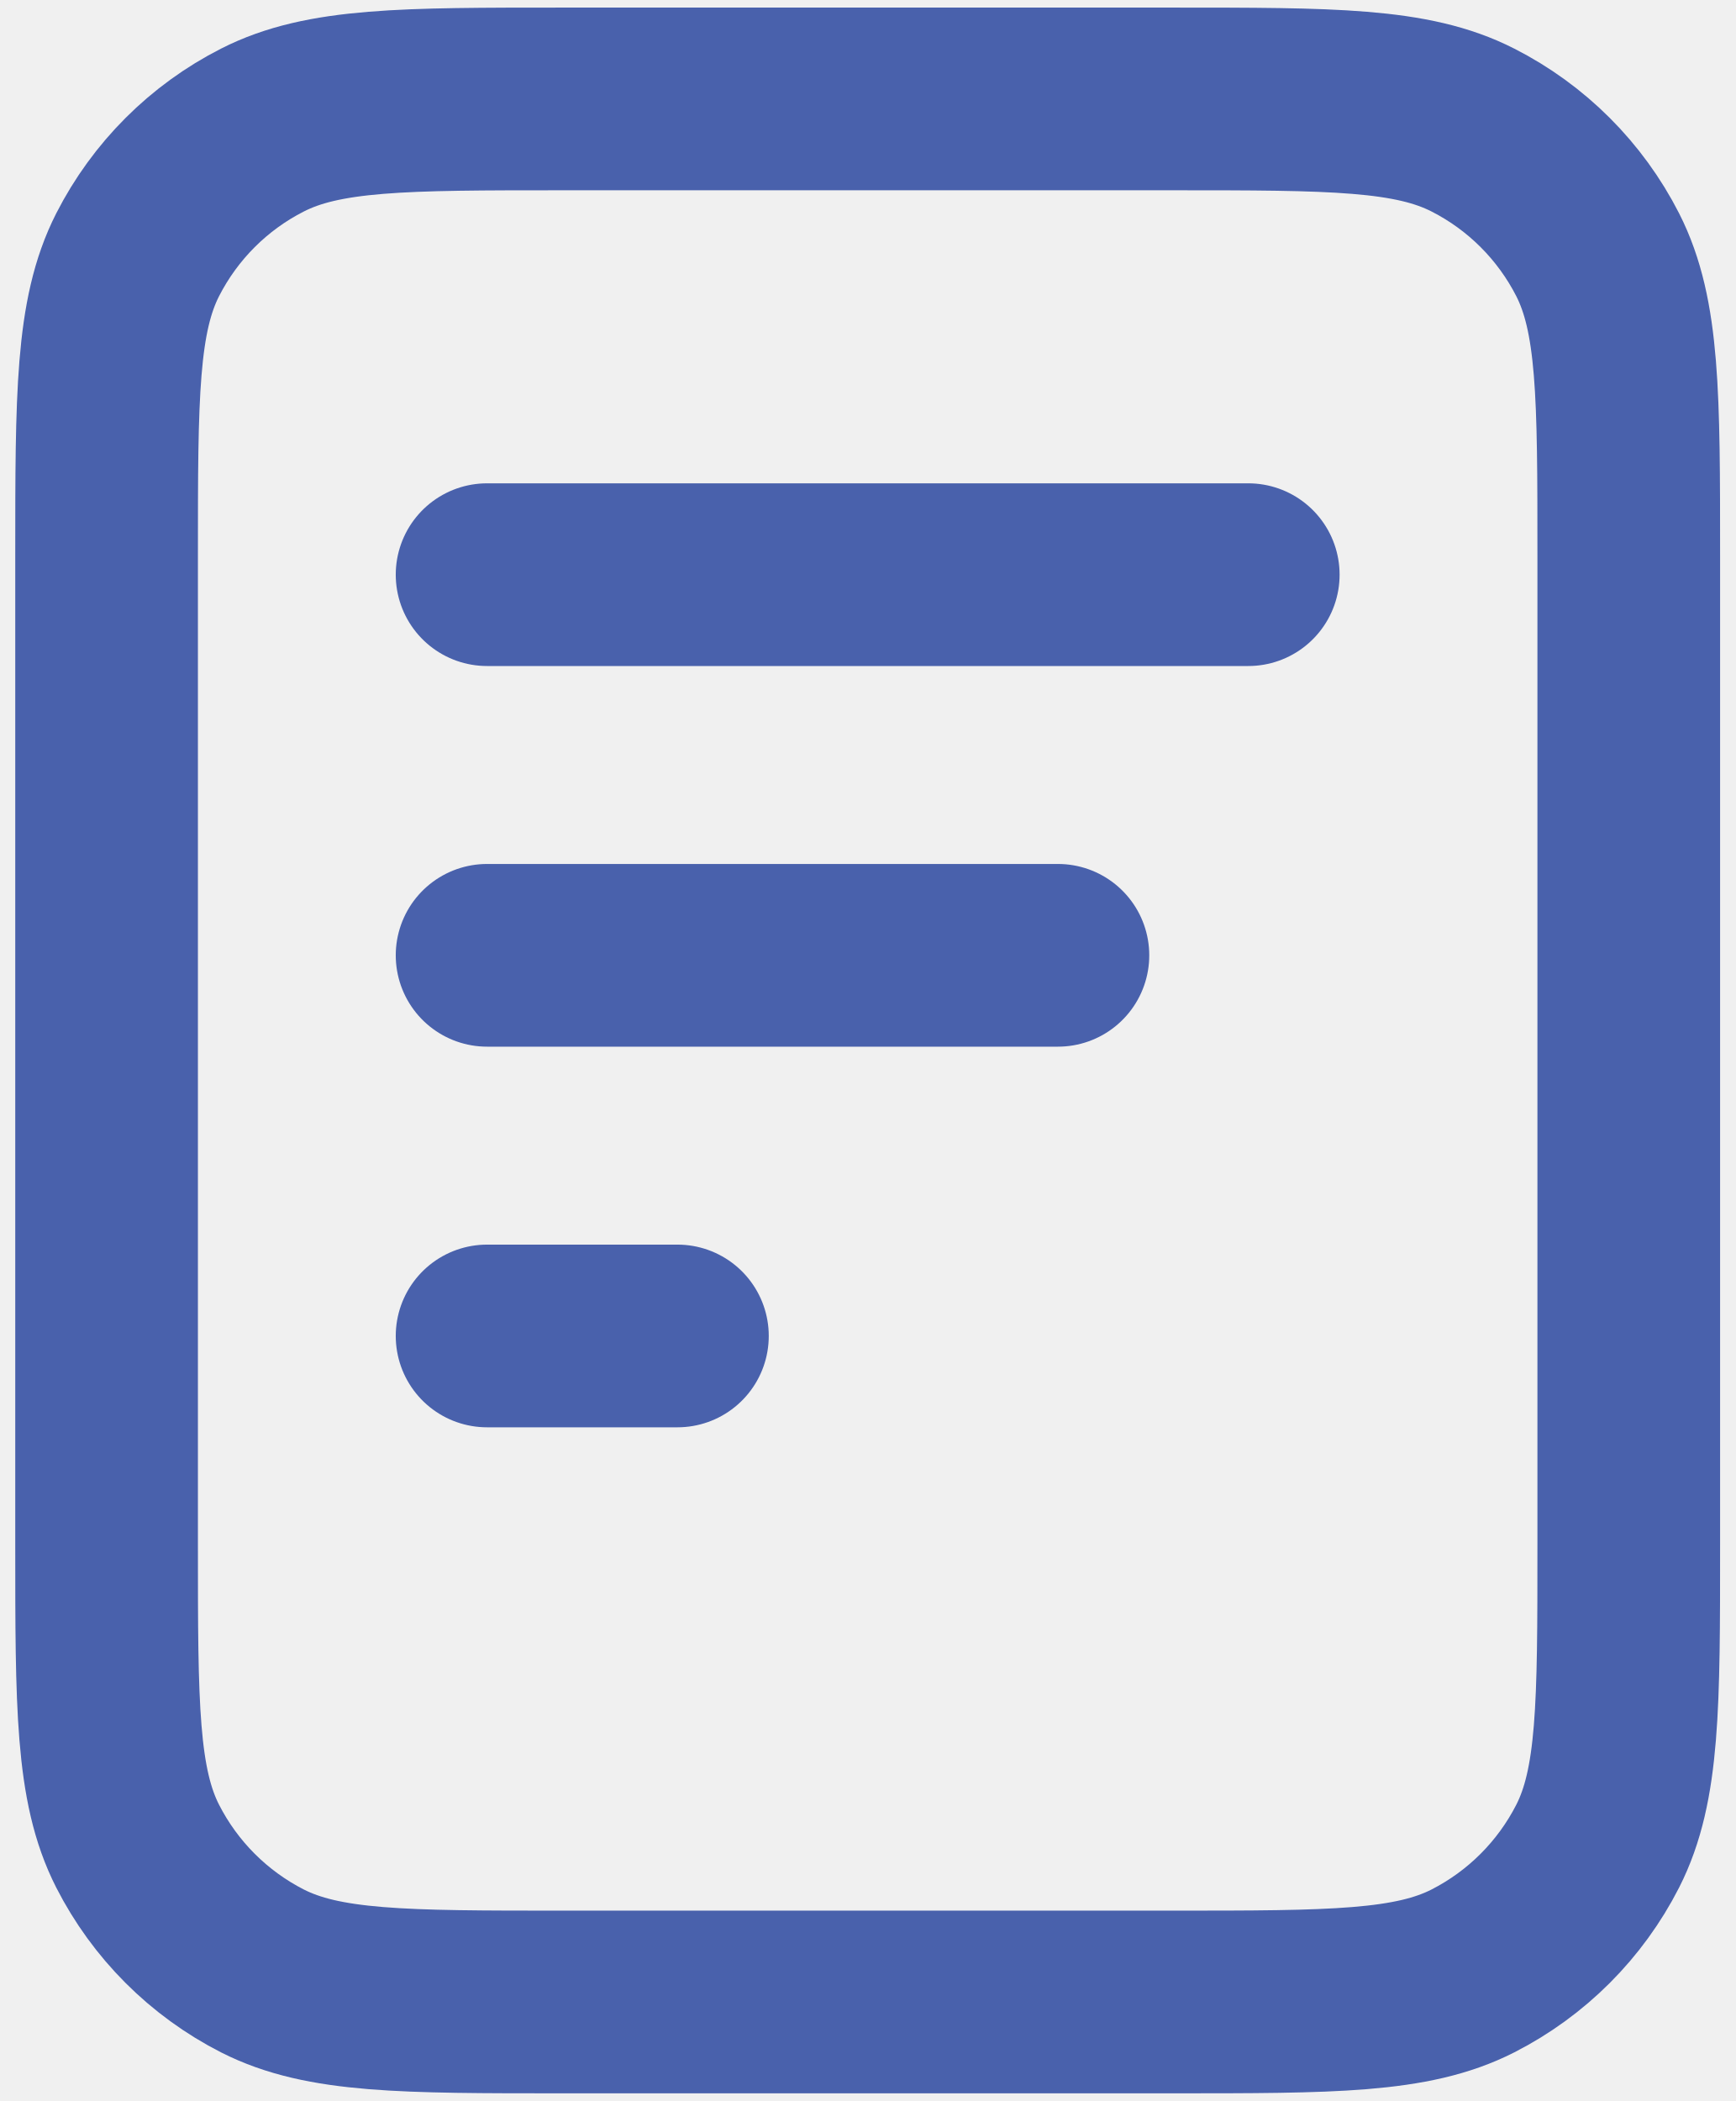
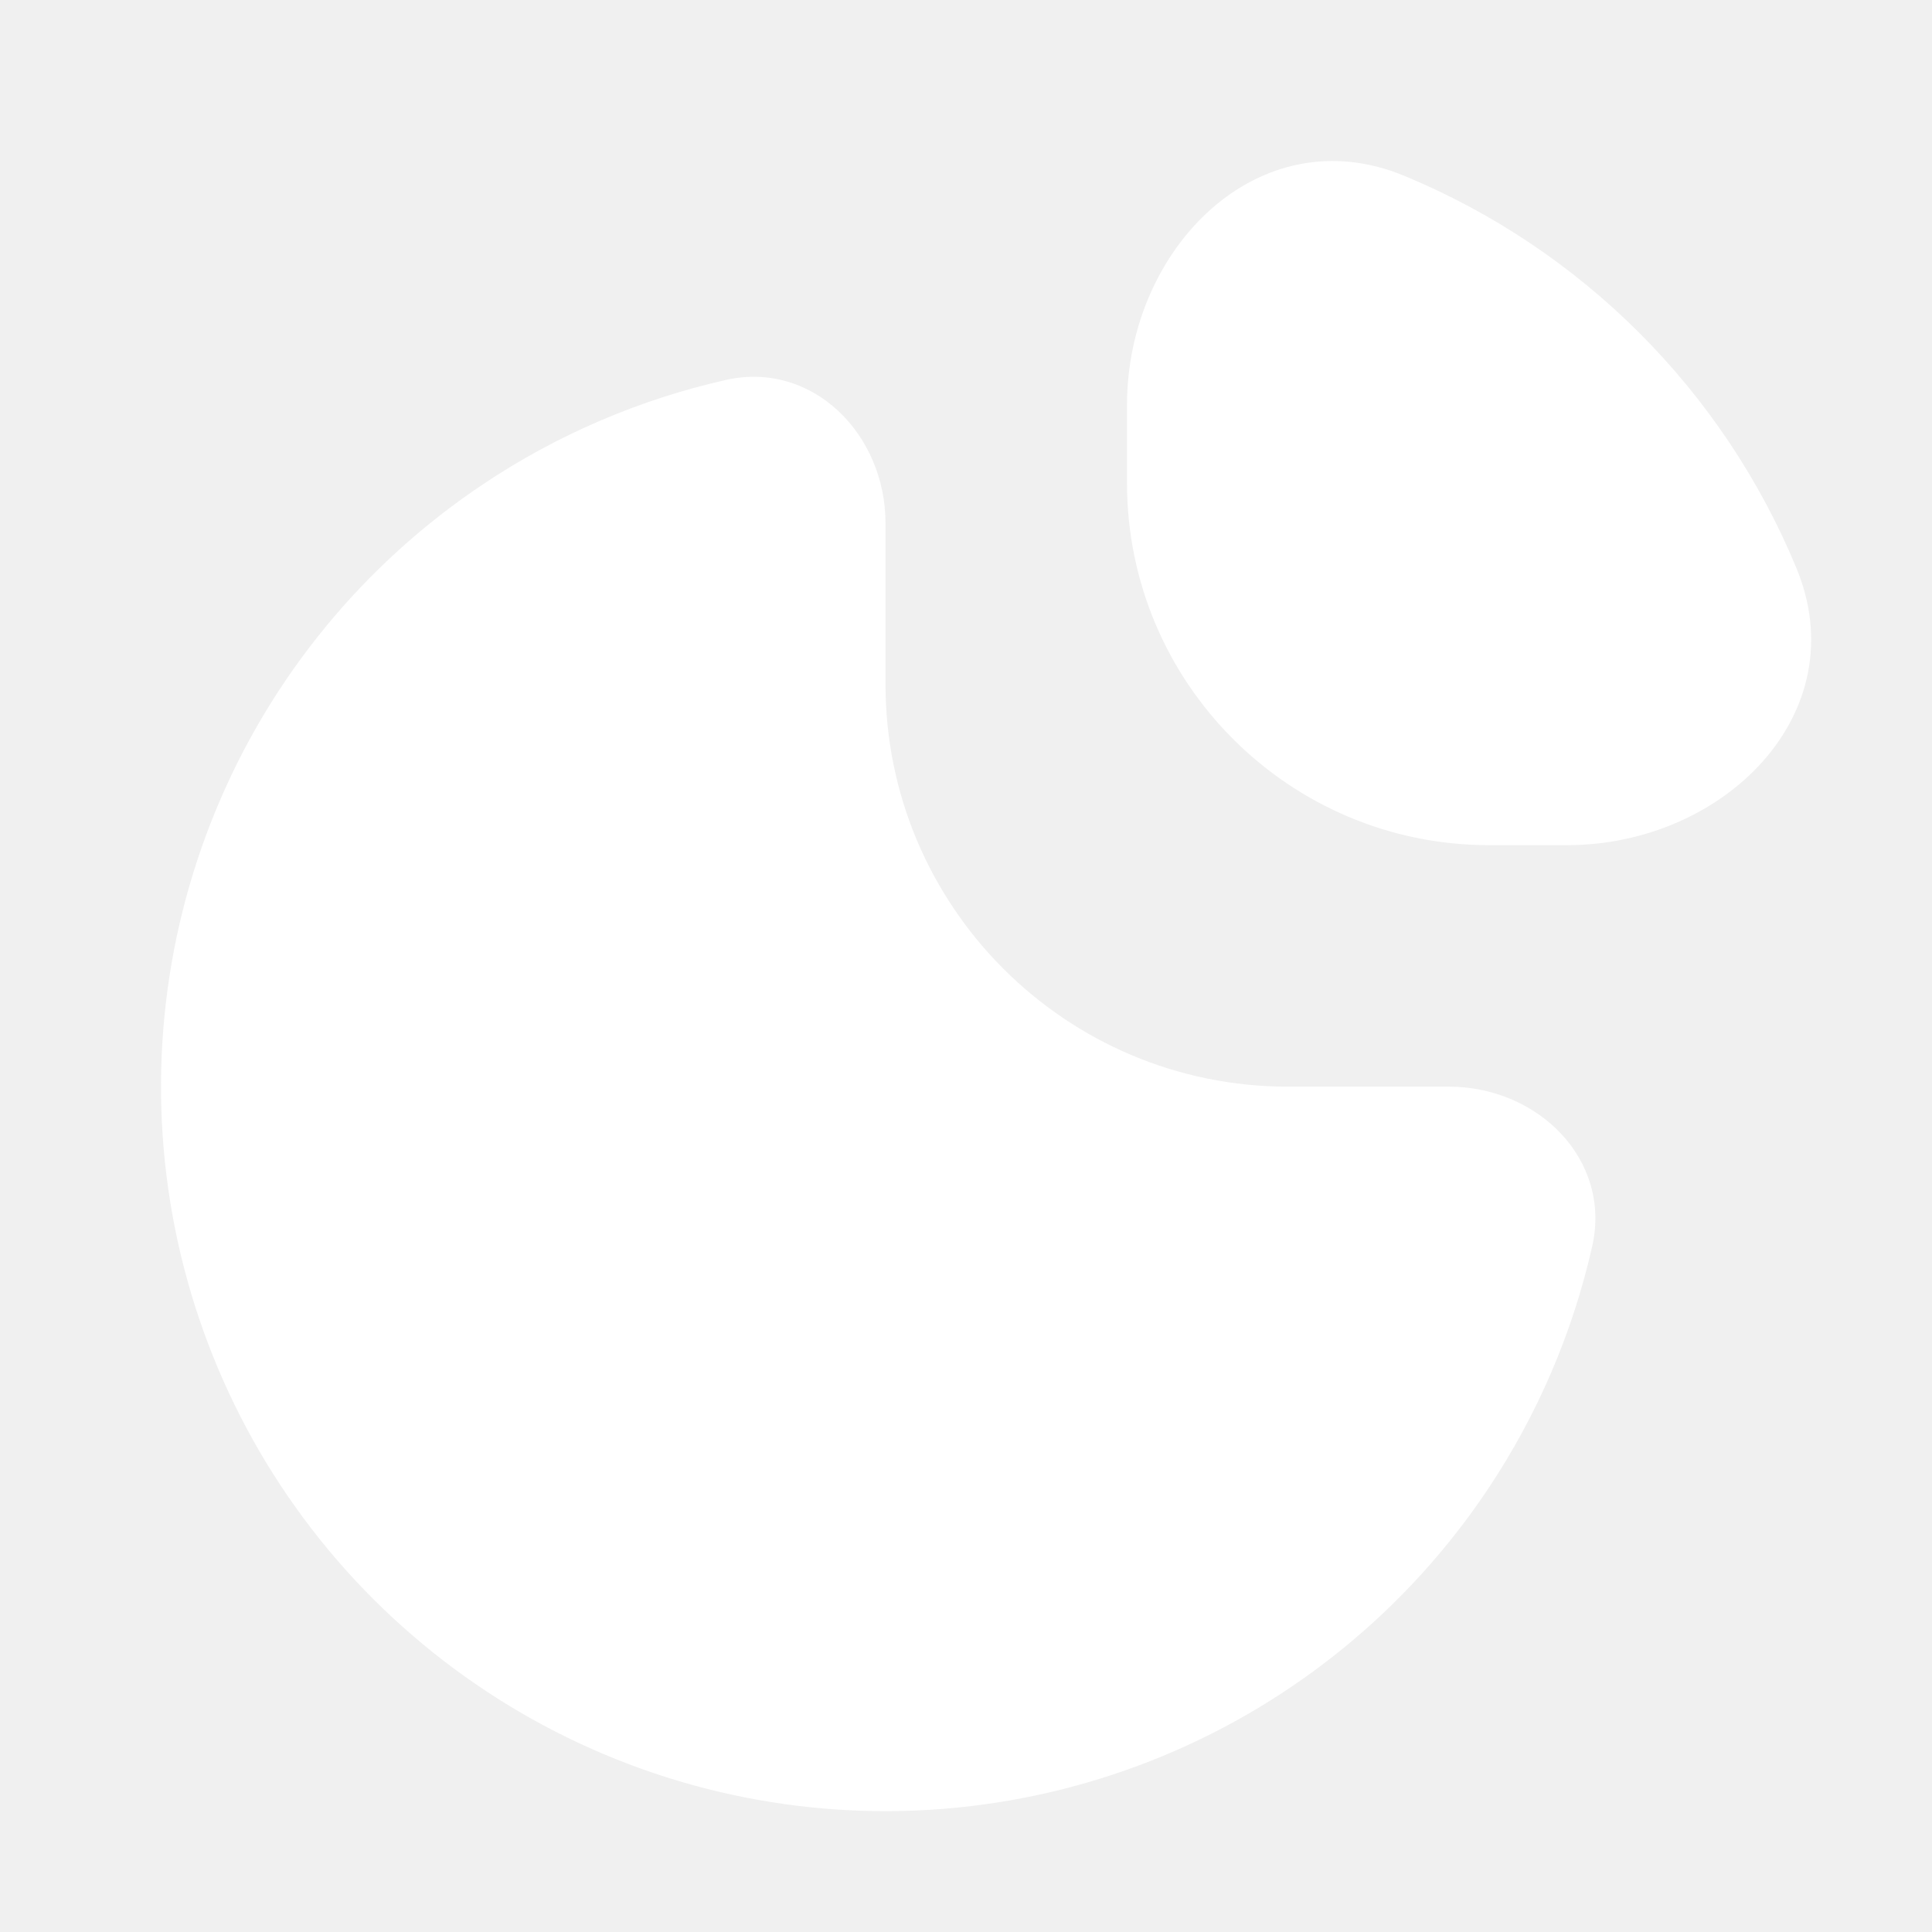
- <svg xmlns="http://www.w3.org/2000/svg" width="19" height="23" viewBox="0 0 19 23" fill="none">
-   <path d="M11.583 10.458H5.333M7.417 14.625H5.333M13.667 6.291H5.333M17.833 6.083V16.916C17.833 18.666 17.833 19.542 17.493 20.21C17.193 20.798 16.715 21.276 16.127 21.576C15.459 21.916 14.584 21.916 12.833 21.916H6.167C4.417 21.916 3.542 21.916 2.873 21.576C2.285 21.276 1.807 20.798 1.507 20.21C1.167 19.542 1.167 18.666 1.167 16.916V6.083C1.167 4.333 1.167 3.458 1.507 2.789C1.807 2.201 2.285 1.723 2.873 1.424C3.542 1.083 4.417 1.083 6.167 1.083H12.833C14.584 1.083 15.459 1.083 16.127 1.424C16.715 1.723 17.193 2.201 17.493 2.789C17.833 3.458 17.833 4.333 17.833 6.083Z" stroke="#4961AC" stroke-width="2" stroke-linecap="round" stroke-linejoin="round" />
+ <svg xmlns="http://www.w3.org/2000/svg" width="24" height="24" viewBox="0 0 24 24" fill="none">
+   <path d="M18 13.499C19.105 13.499 20.022 14.405 19.779 15.482C19.537 16.553 19.099 17.577 18.483 18.499C17.494 19.979 16.089 21.133 14.444 21.814C12.8 22.495 10.99 22.673 9.244 22.326C7.498 21.979 5.895 21.121 4.636 19.863C3.377 18.604 2.52 17 2.173 15.255C1.826 13.509 2.004 11.699 2.685 10.055C3.366 8.41 4.52 7.005 6 6.016C6.922 5.399 7.945 4.962 9.016 4.72C10.094 4.477 11 5.394 11 6.499V8.499C11 11.26 13.239 13.499 16 13.499H18Z" fill="white" />
+   <path d="M14 5.033C14 3.081 15.641 1.437 17.444 2.184C18.536 2.636 19.528 3.299 20.364 4.135C21.2 4.971 21.863 5.963 22.315 7.055C23.062 8.858 21.418 10.499 19.466 10.499H18.5C16.015 10.499 14 8.484 14 5.999V5.033Z" fill="white" />
</svg>
